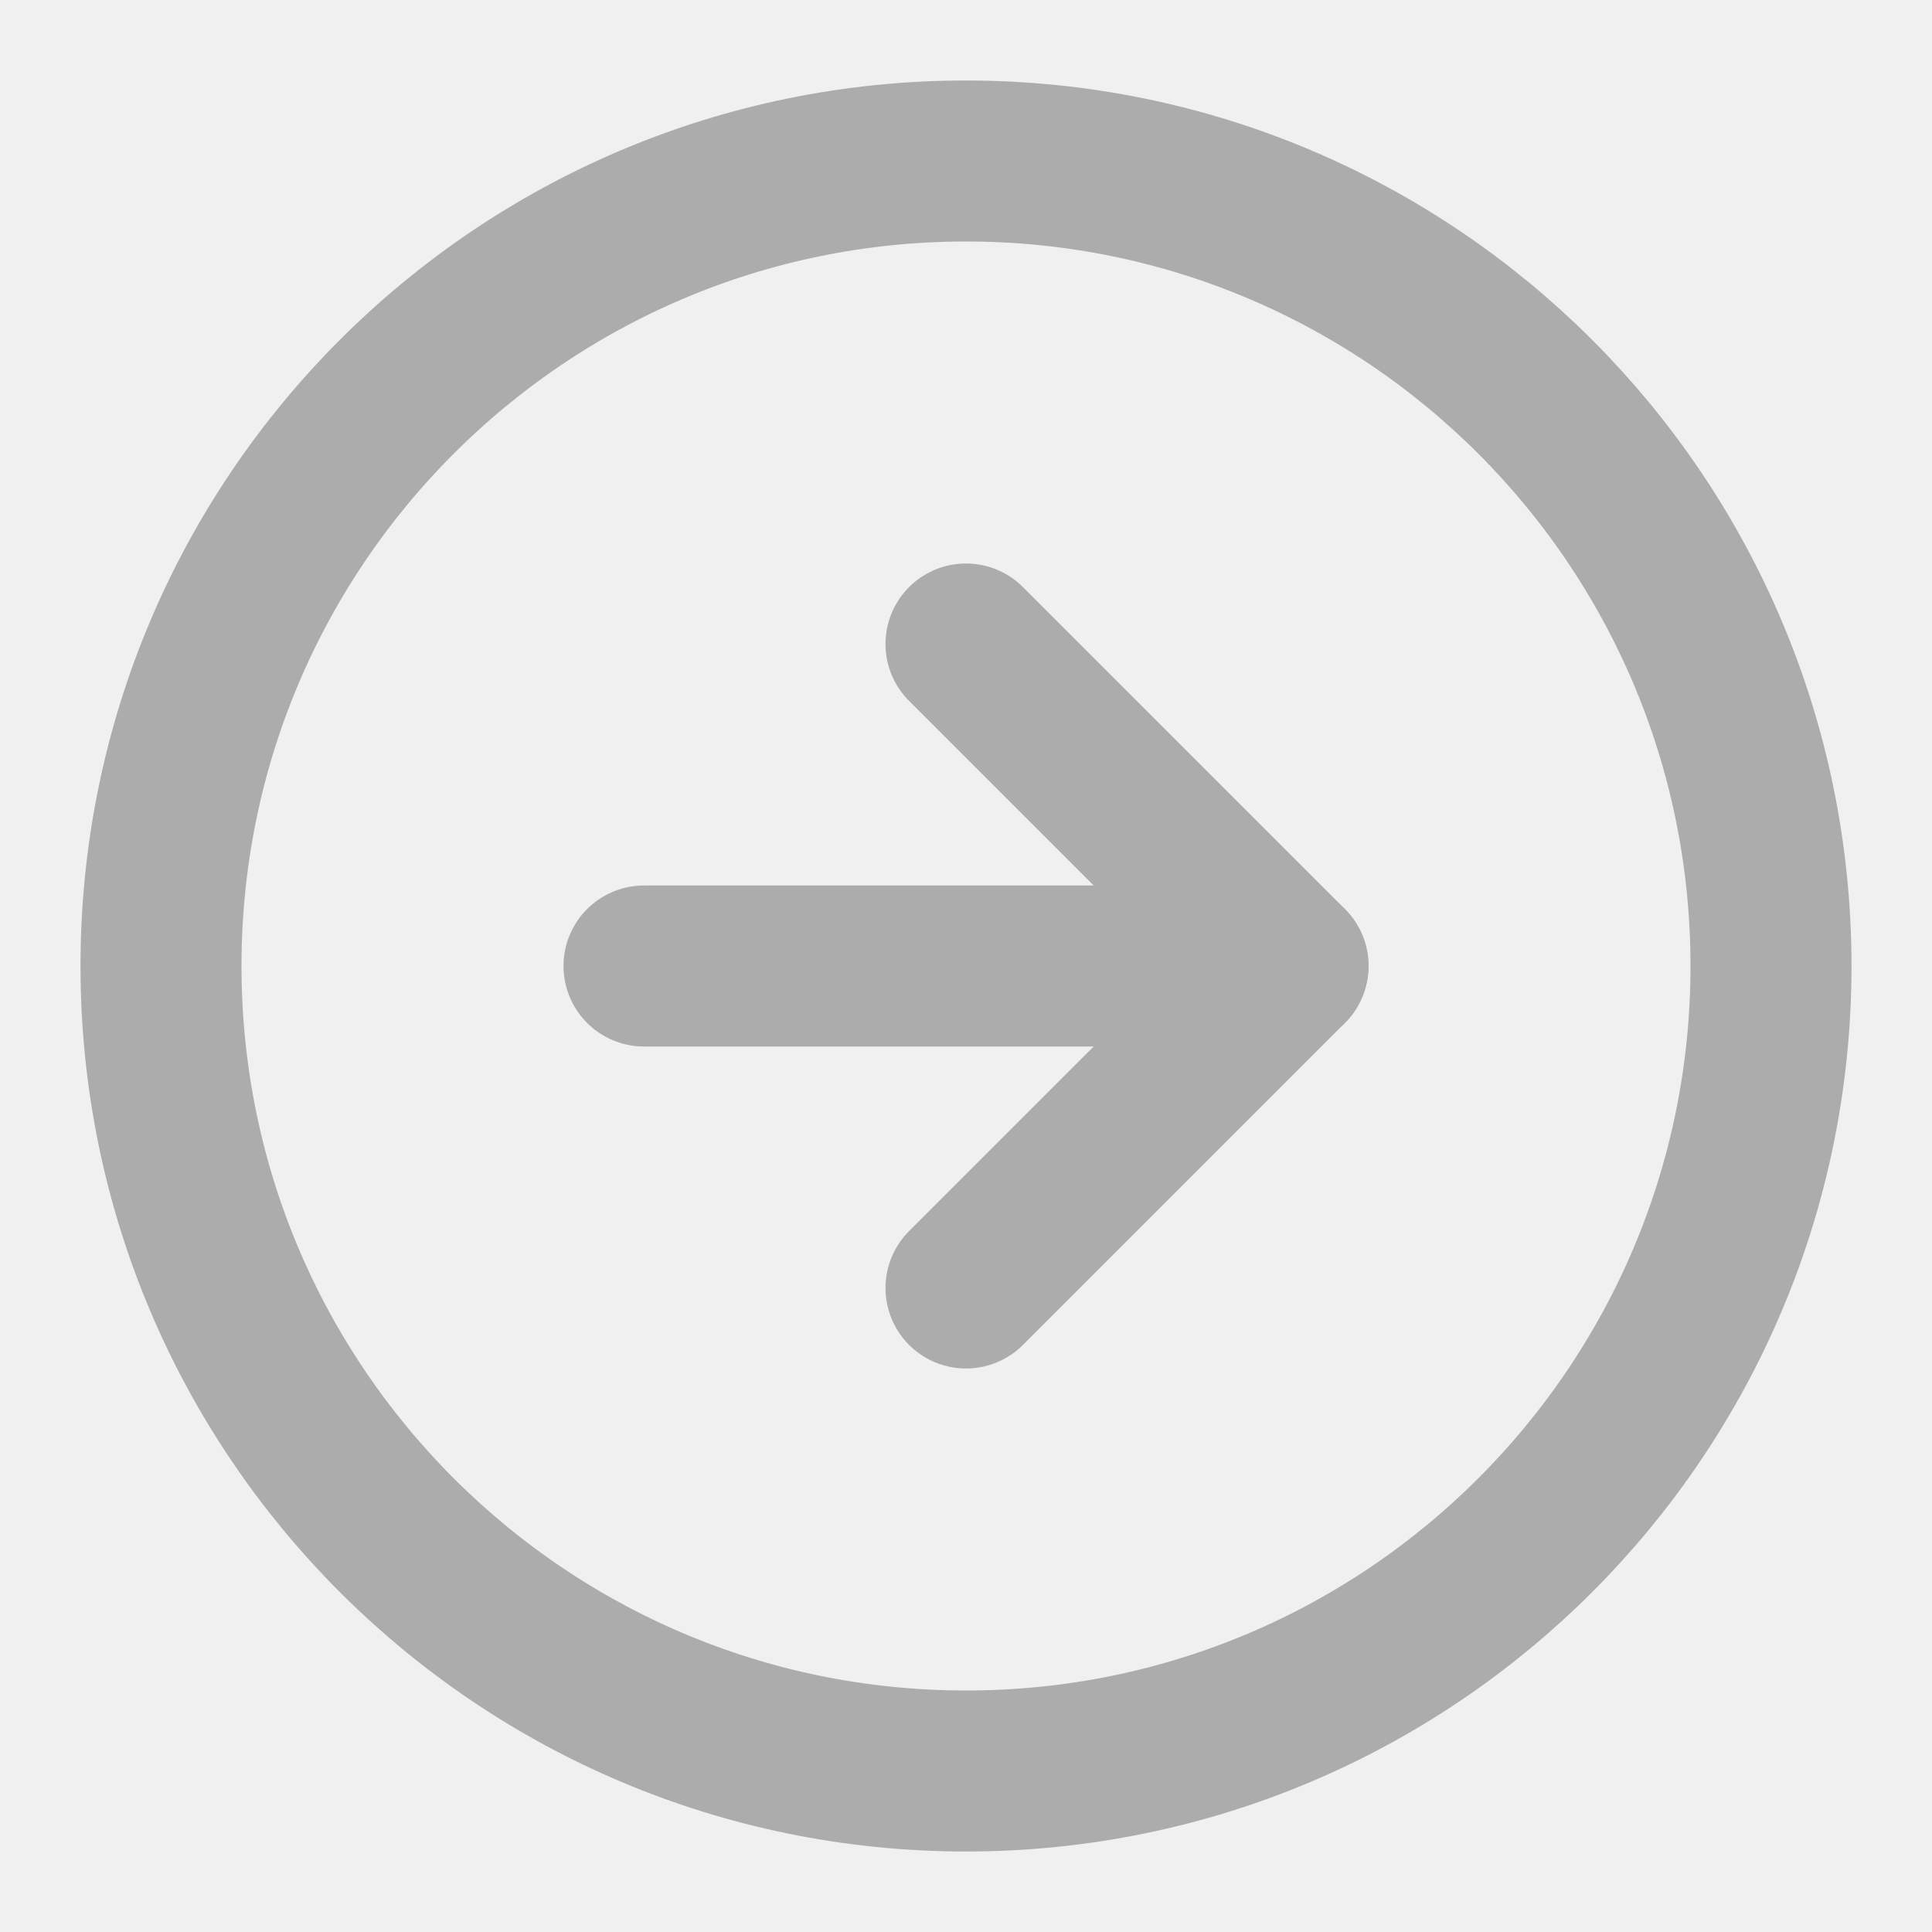
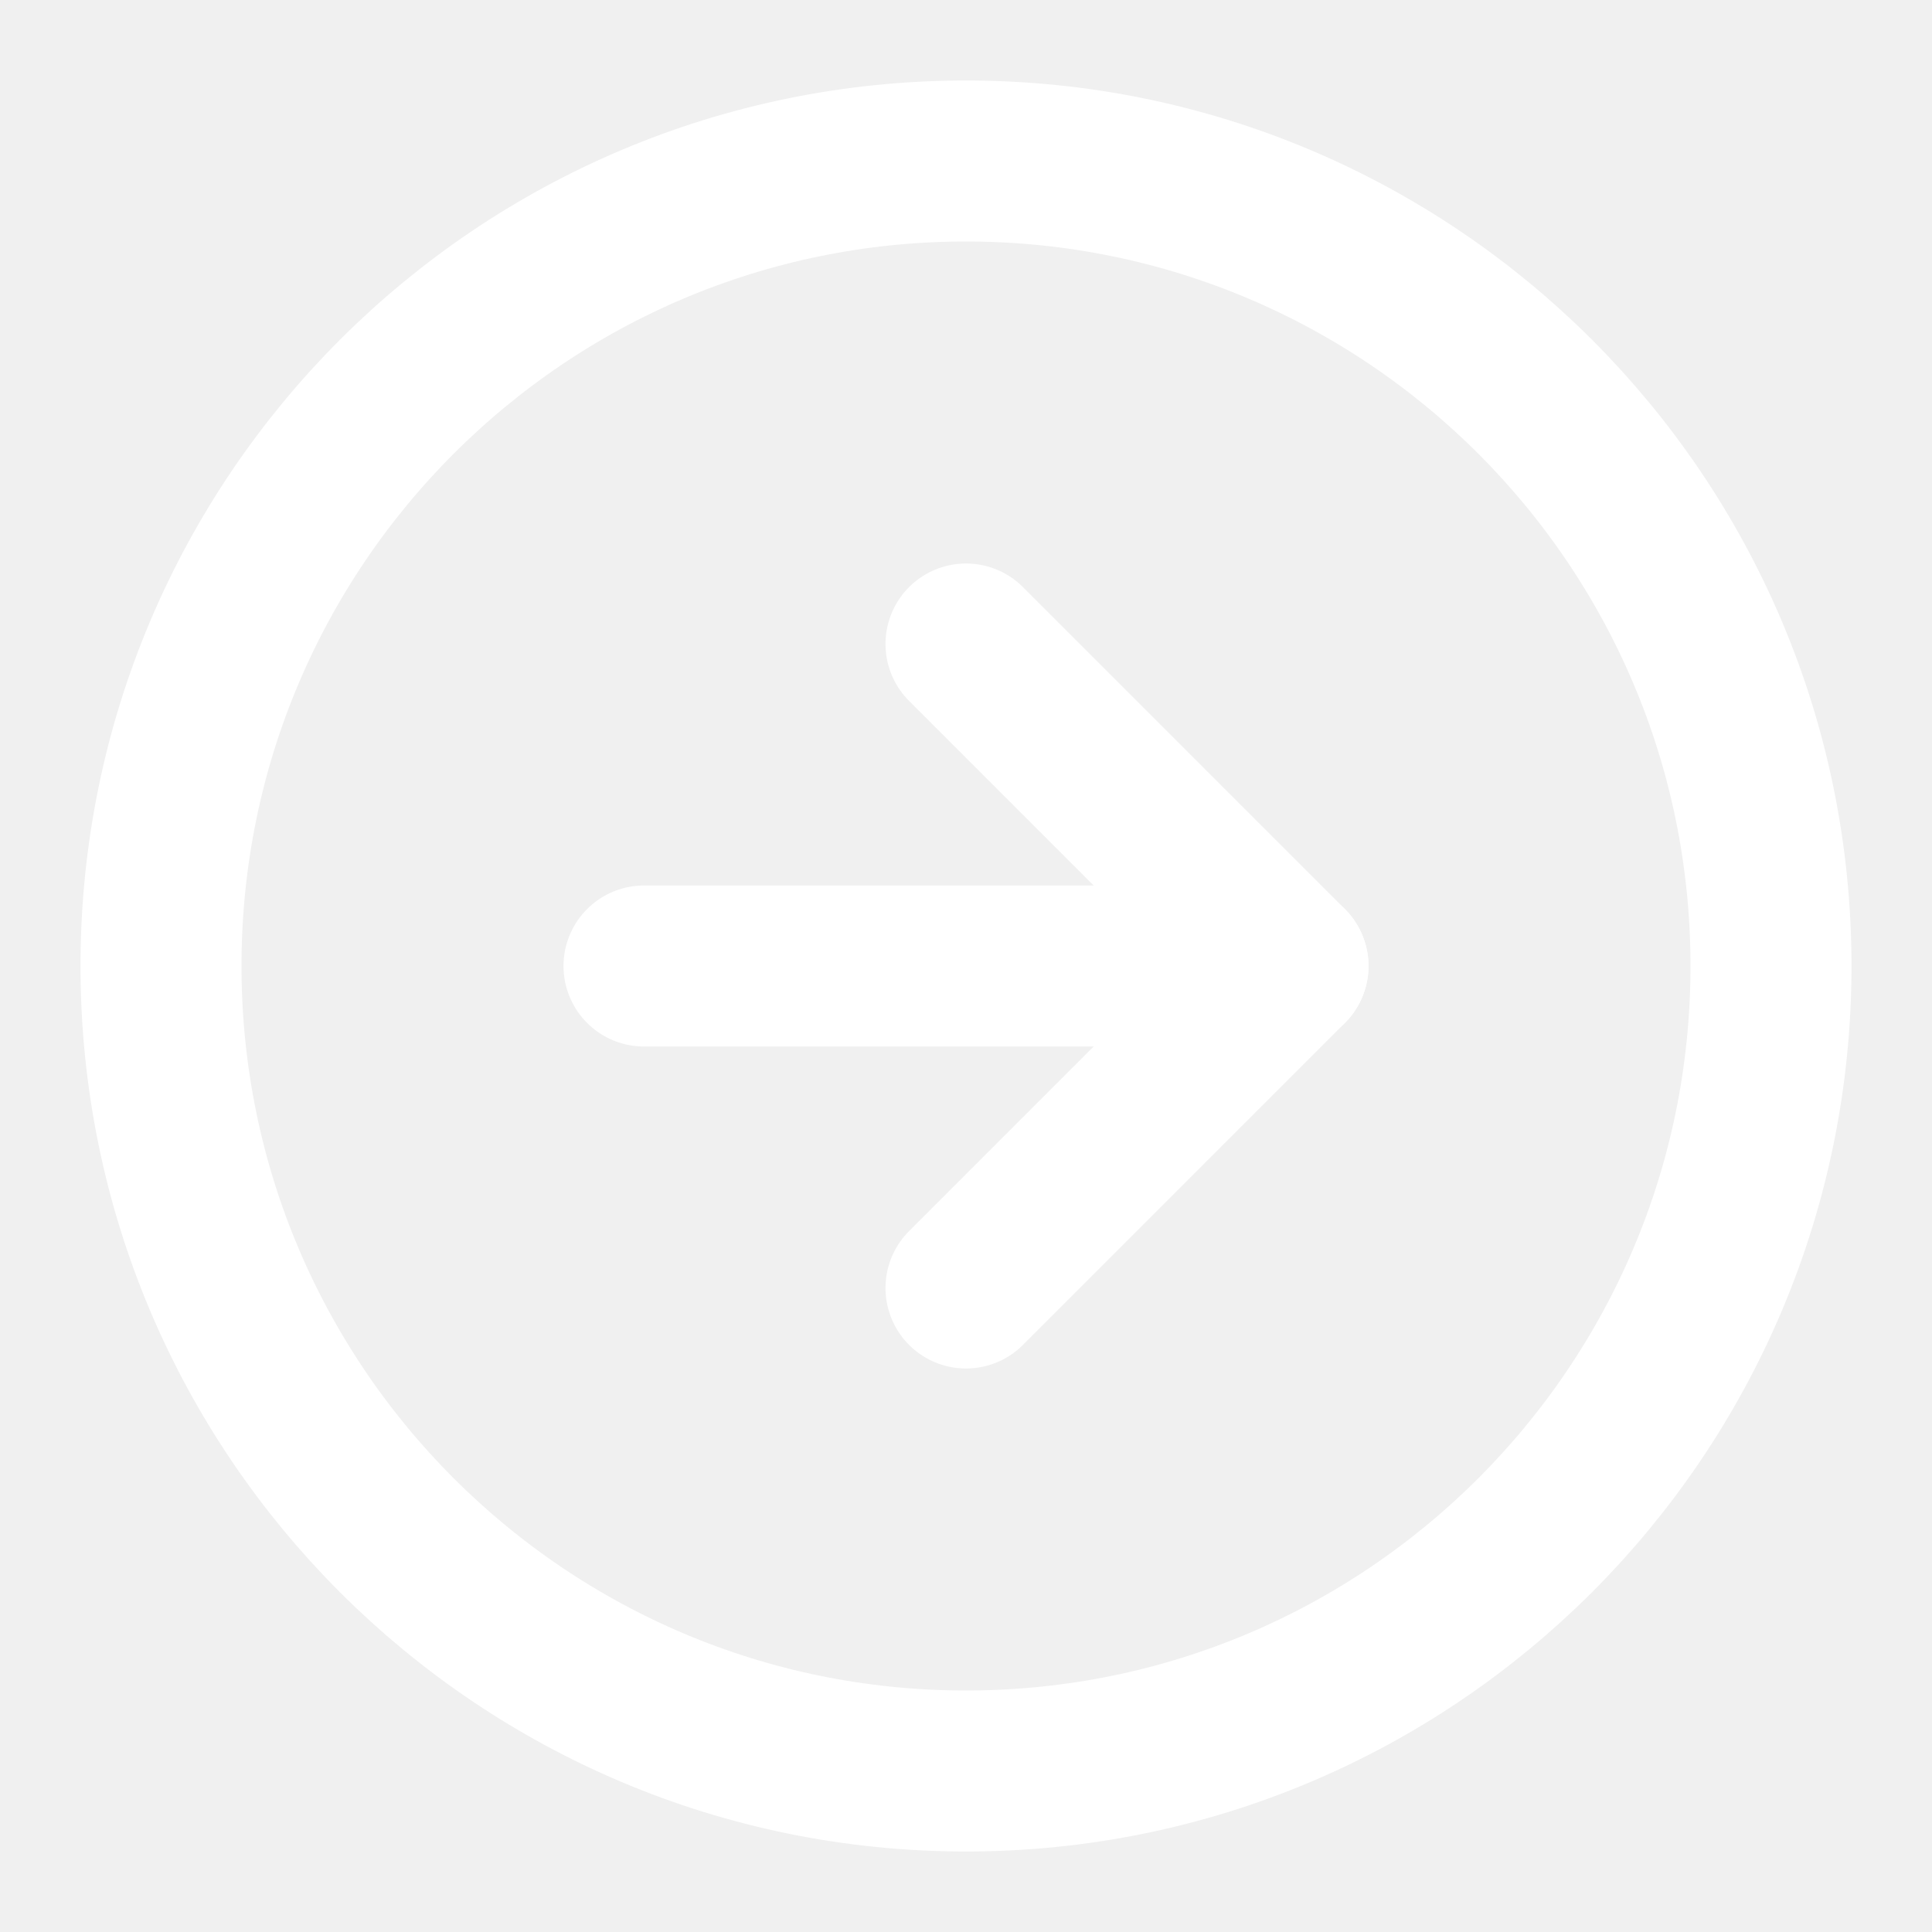
- <svg xmlns="http://www.w3.org/2000/svg" width="24" height="24" viewBox="0 0 24 24" fill="none" stroke="#acacac" stroke-width="2" stroke-linecap="round" stroke-linejoin="round" class="feather feather-arrow-right-circle">
+ <svg xmlns="http://www.w3.org/2000/svg" width="24" height="24" viewBox="0 0 24 24" fill="none" stroke="#ffffff" stroke-width="2" stroke-linecap="round" stroke-linejoin="round" class="feather feather-arrow-right-circle">
  <circle cx="12" cy="12" r="10" />
  <polyline points="12 16 16 12 12 8" />
  <line x1="8" y1="12" x2="16" y2="12" />
</svg>
